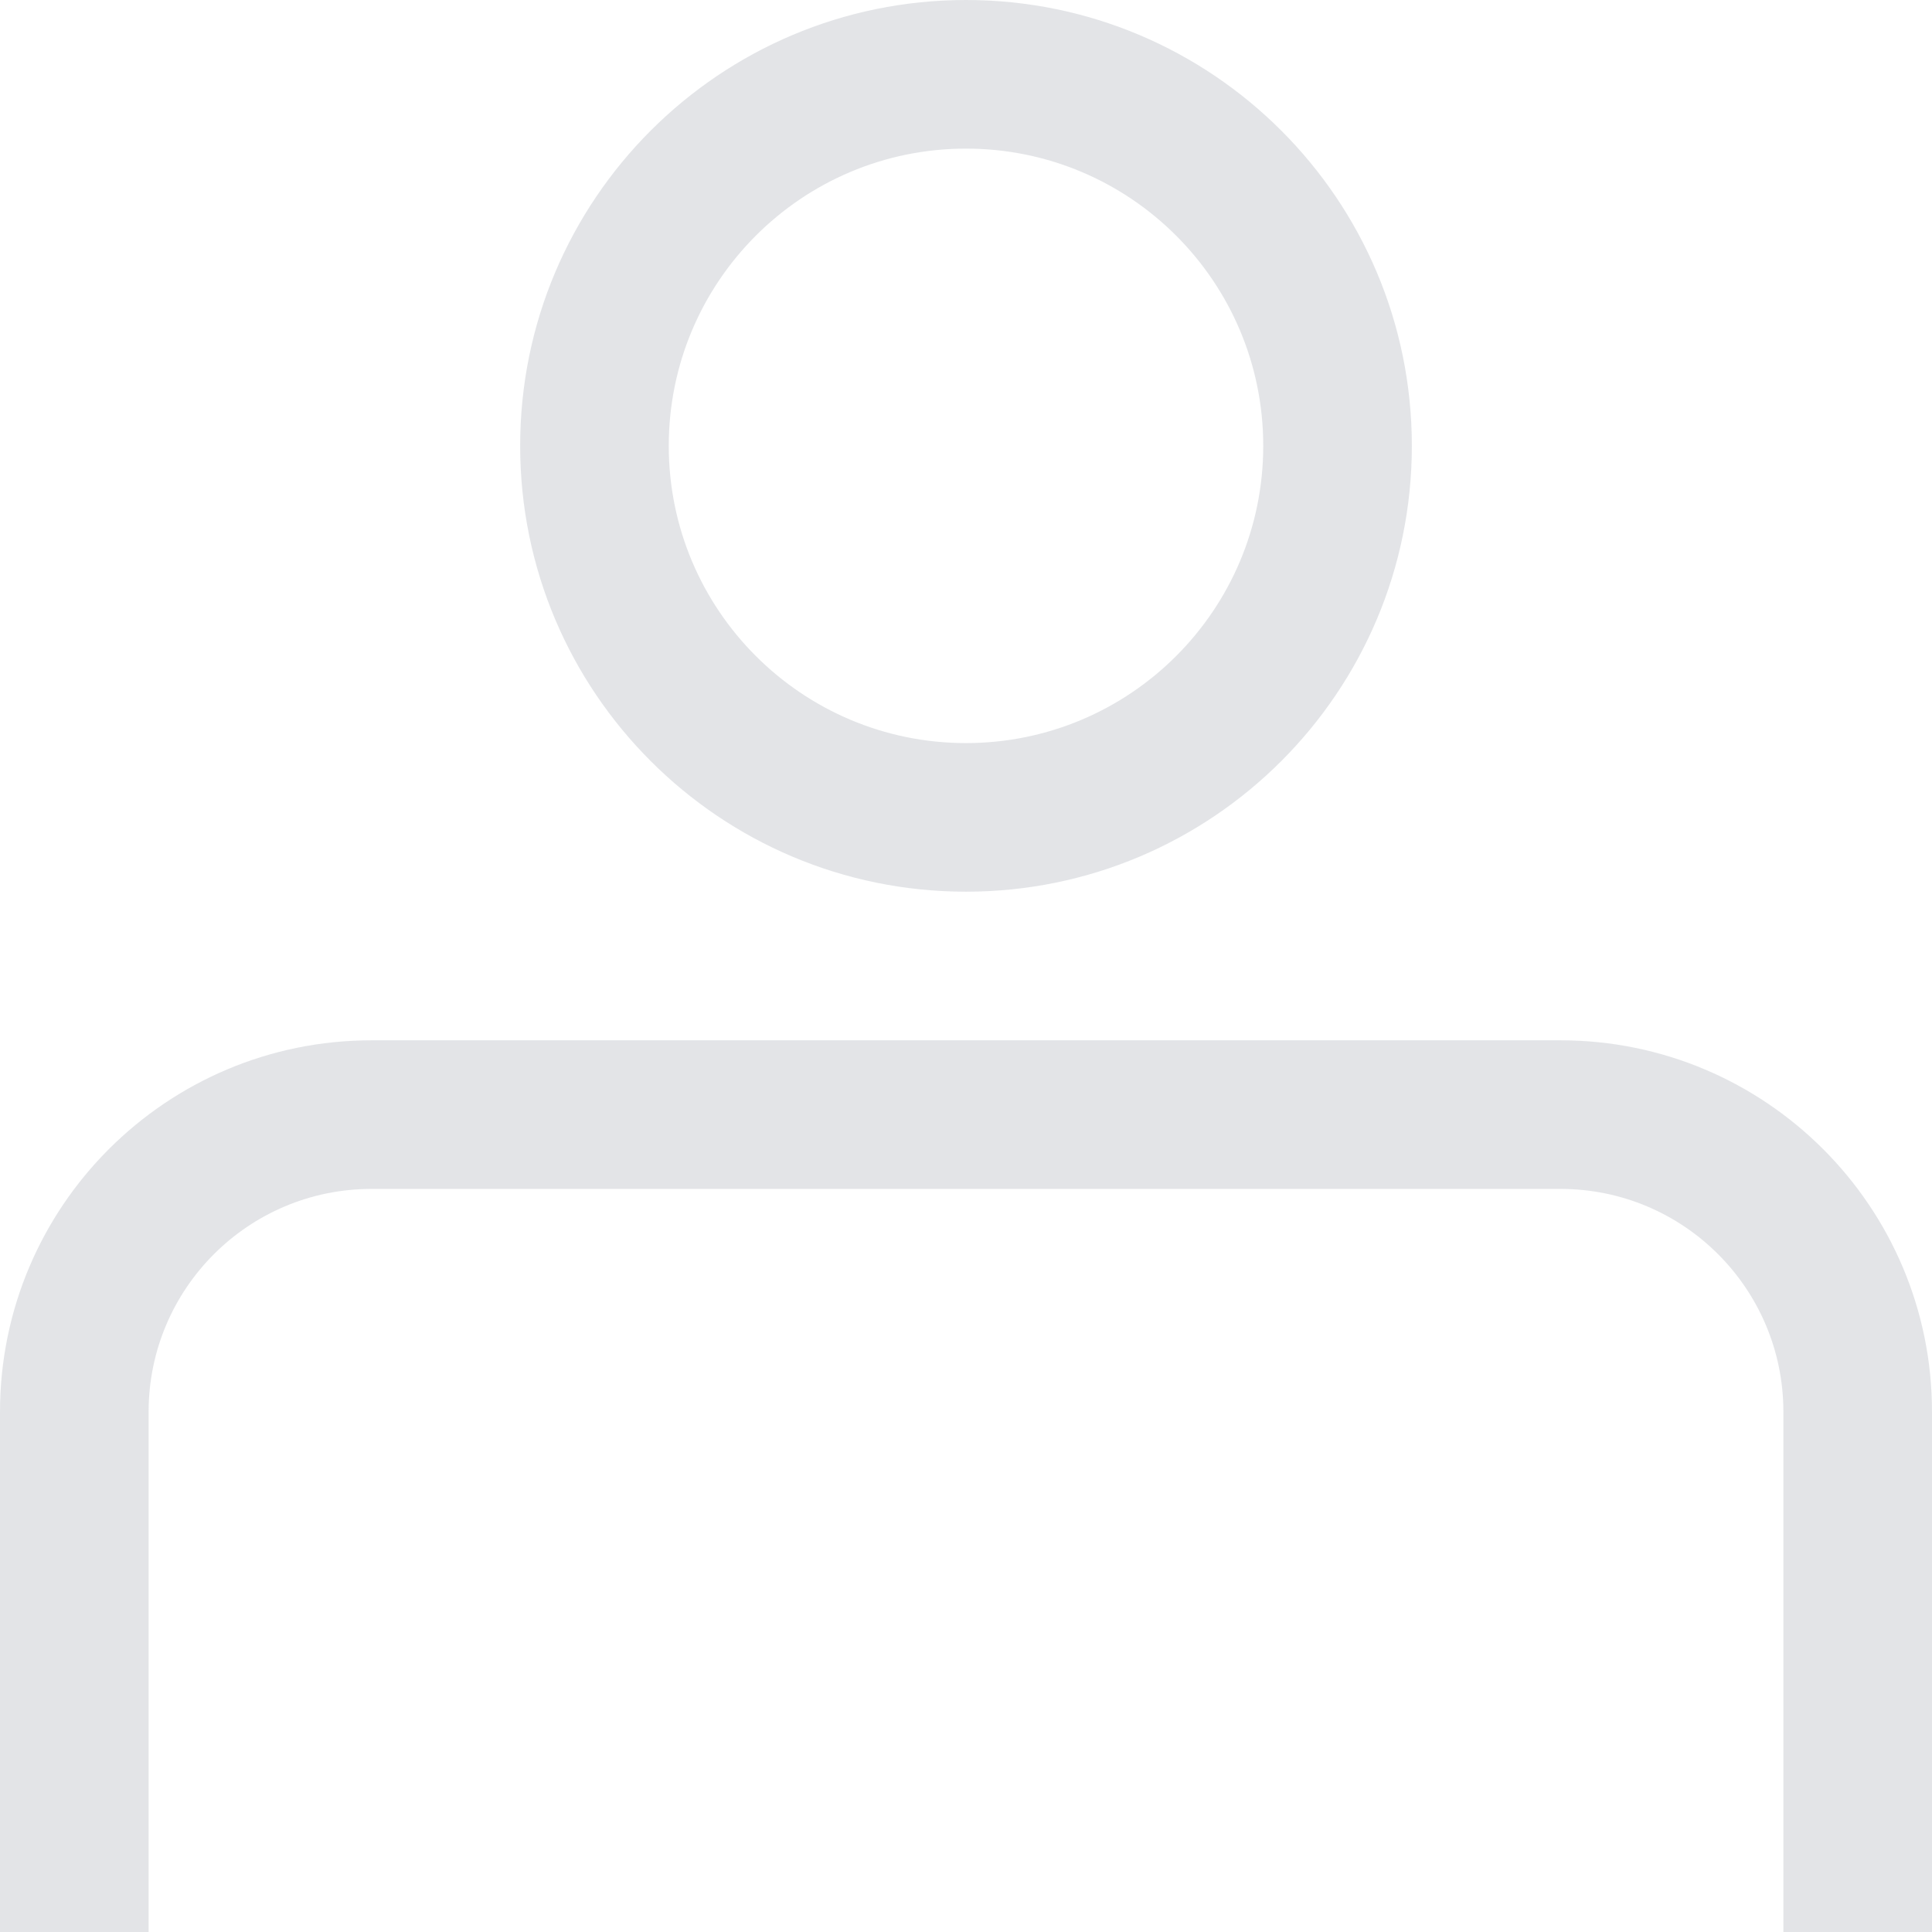
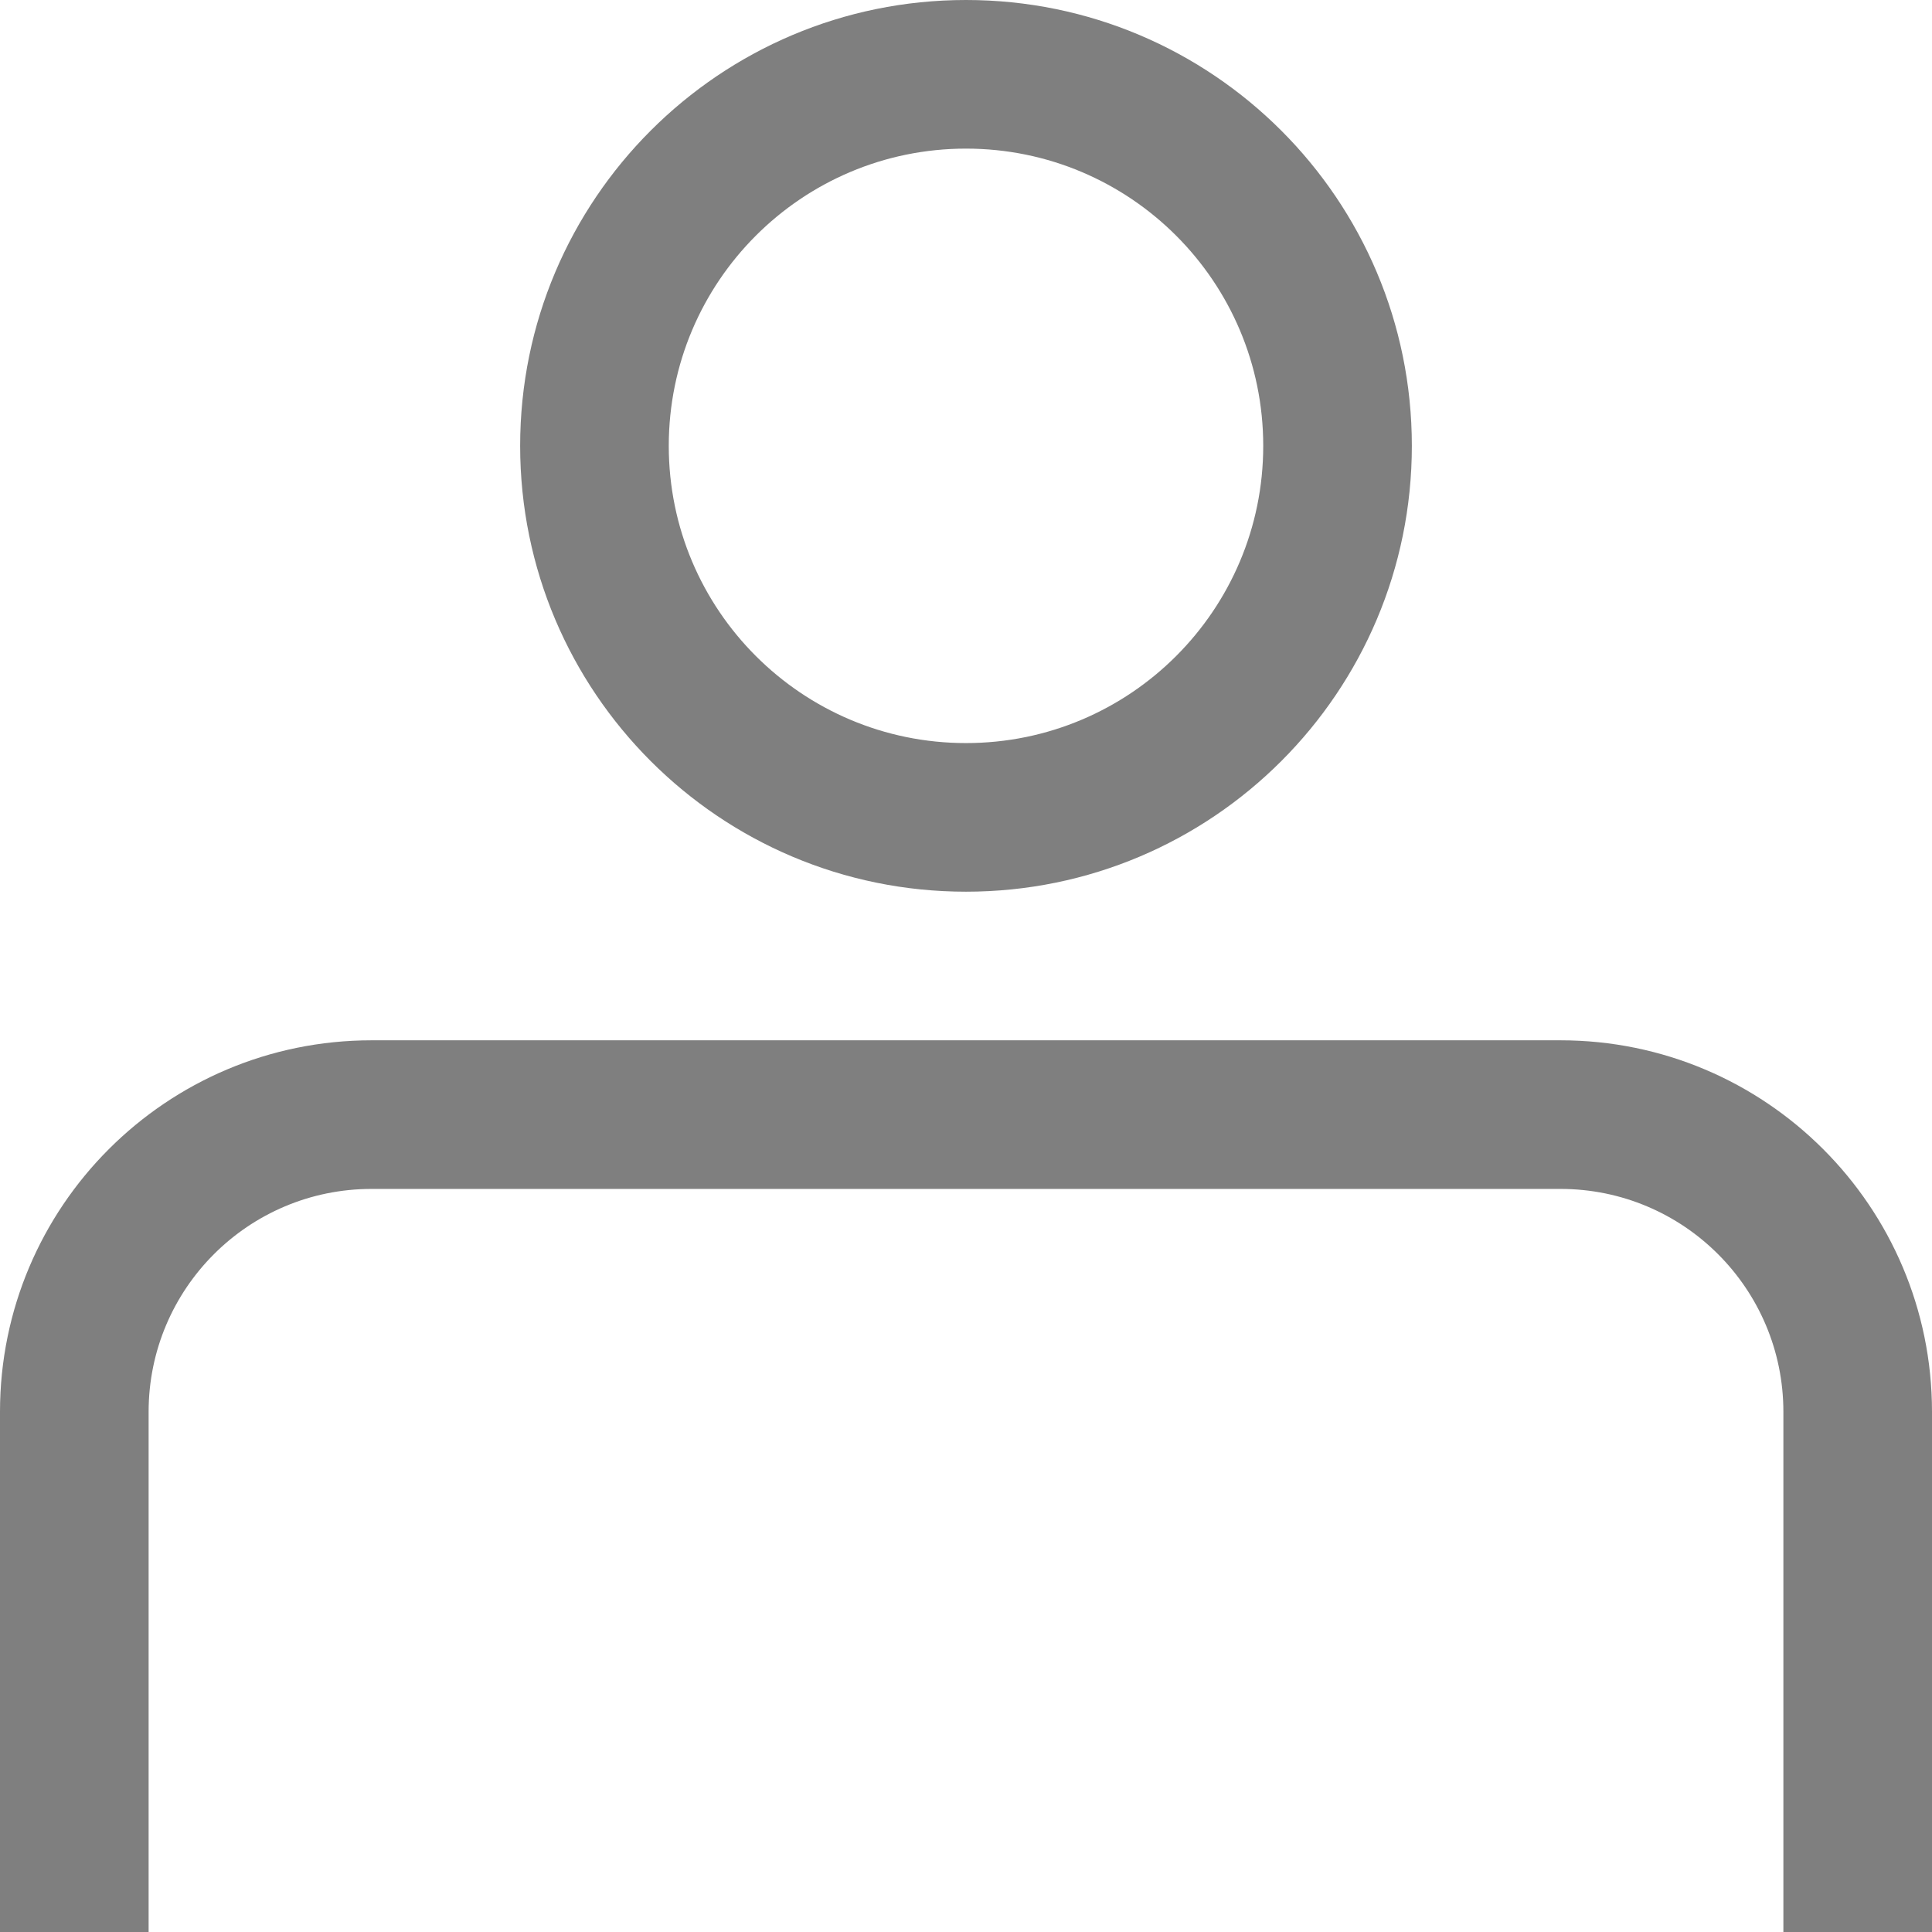
<svg xmlns="http://www.w3.org/2000/svg" width="26px" height="26px" viewBox="0 0 26 26" version="1.1">
-   <g id="控件" stroke="none" stroke-width="1" fill="none" fill-rule="evenodd" opacity="0.5">
-     <g id="小程序icon" transform="translate(-43, -511)" fill="#C7CAD0">
-       <path d="M64,525 C66.761,525 69,527.239 69,530 L69,530 L69,537 L67,537 L67,530 C67,528.343 65.657,527 64,527 L64,527 L48,527 C46.343,527 45,528.343 45,530 L45,530 L45,537 L43,537 L43,530 C43,527.239 45.239,525 48,525 L48,525 Z M56,511 C59.314,511 62,513.686 62,517 C62,520.314 59.314,523 56,523 C52.686,523 50,520.314 50,517 C50,513.686 52.686,511 56,511 Z M56,513 C53.791,513 52,514.791 52,517 C52,519.209 53.791,521 56,521 C58.209,521 60,519.209 60,517 C60,514.791 58.209,513 56,513 Z" id="Style" />
+   <defs>
+     <filter id="filter-1">
+       <feColorMatrix in="SourceGraphic" type="matrix" values="0 0 0 0 0 0 0 0 0 0 0 0 0 0 0 0 0 0 0.503 0" />
+     </filter>
+   </defs>
+   <g id="页面-1" stroke="none" stroke-width="1" fill="none" fill-rule="evenodd">
+     <g id="icon修改" transform="translate(-82, -98)">
+       <g id="Outlined/UI/account" transform="translate(79, 95)" filter="url(#filter-1)">
+         <g>
+           <path d="M24,17 C26.761,17 29,19.239 29,22 L29,22 L29,29 L27,29 L27,22 C27,20.343 25.657,19 24,19 L24,19 L8,19 C6.343,19 5,20.343 5,22 L5,22 L5,29 L3,29 L3,22 C3,19.239 5.239,17 8,17 L8,17 Z M16,3 C19.314,3 22,5.686 22,9 C22,12.314 19.314,15 16,15 C12.686,15 10,12.314 10,9 C10,5.686 12.686,3 16,3 Z M16,5 C13.791,5 12,6.791 12,9 C12,11.209 13.791,13 16,13 C18.209,13 20,11.209 20,9 C20,6.791 18.209,5 16,5 Z" id="Style" fill="#252C32" />
+         </g>
+       </g>
    </g>
  </g>
</svg>
